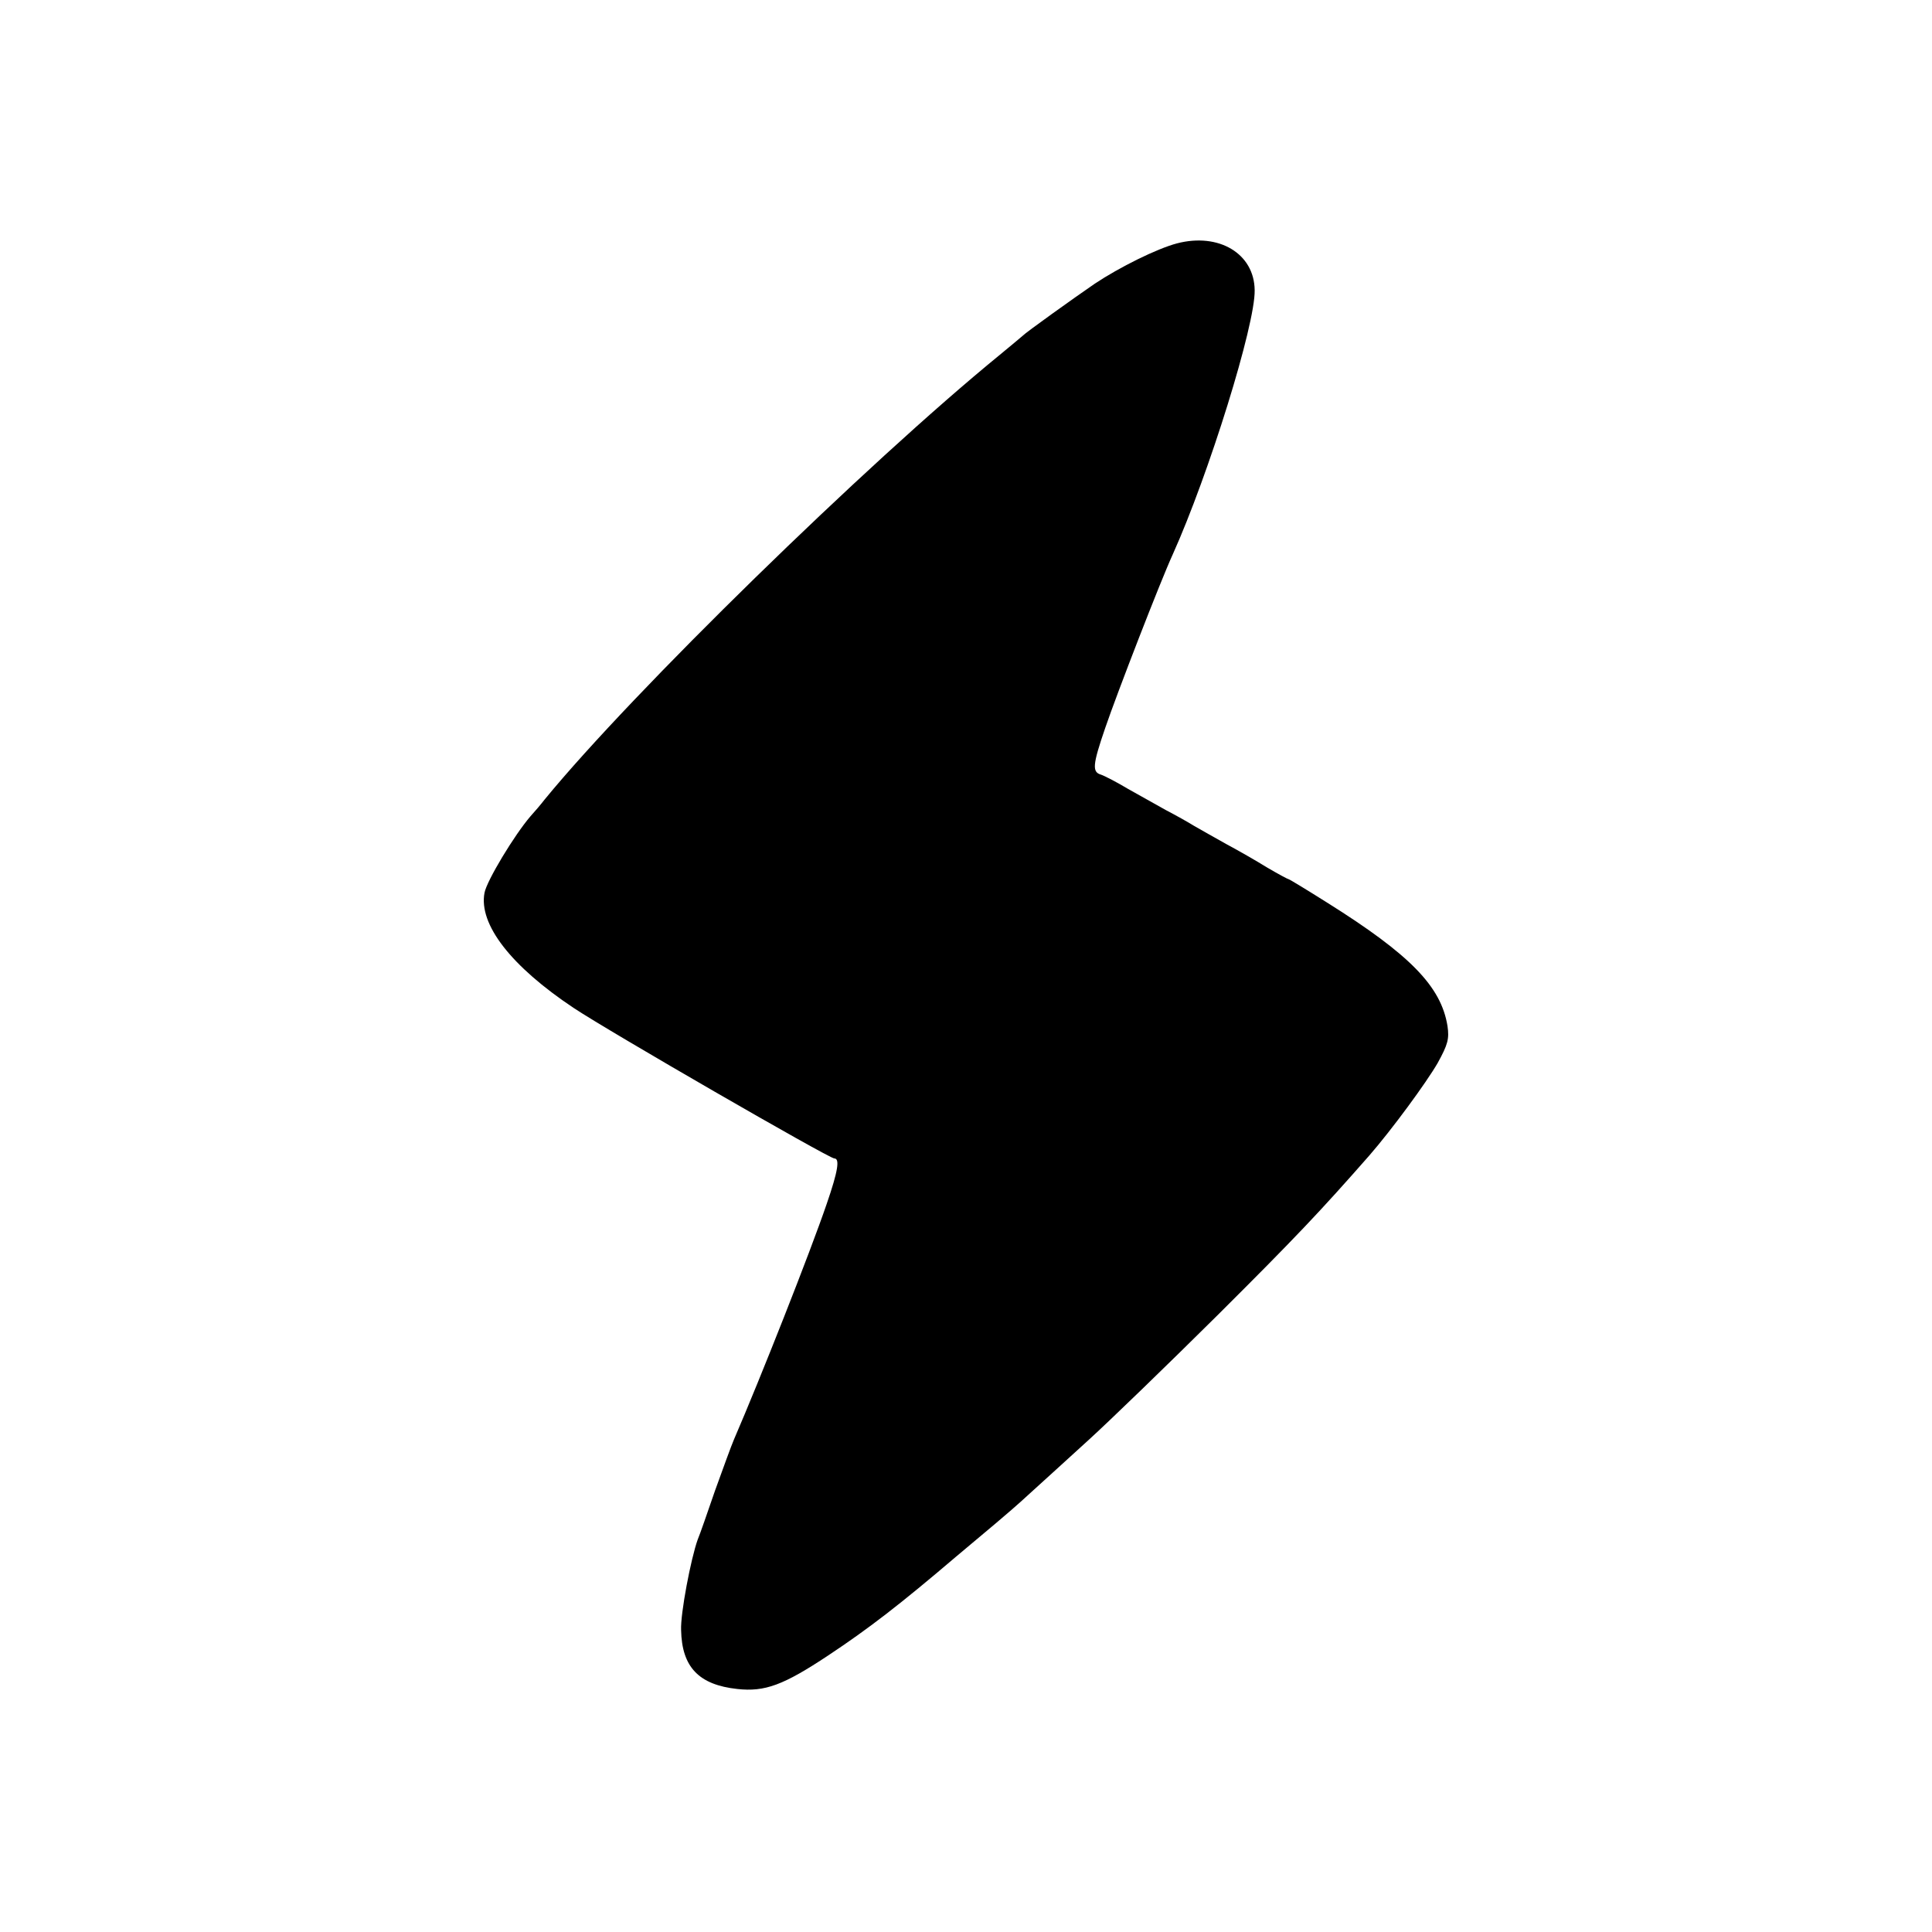
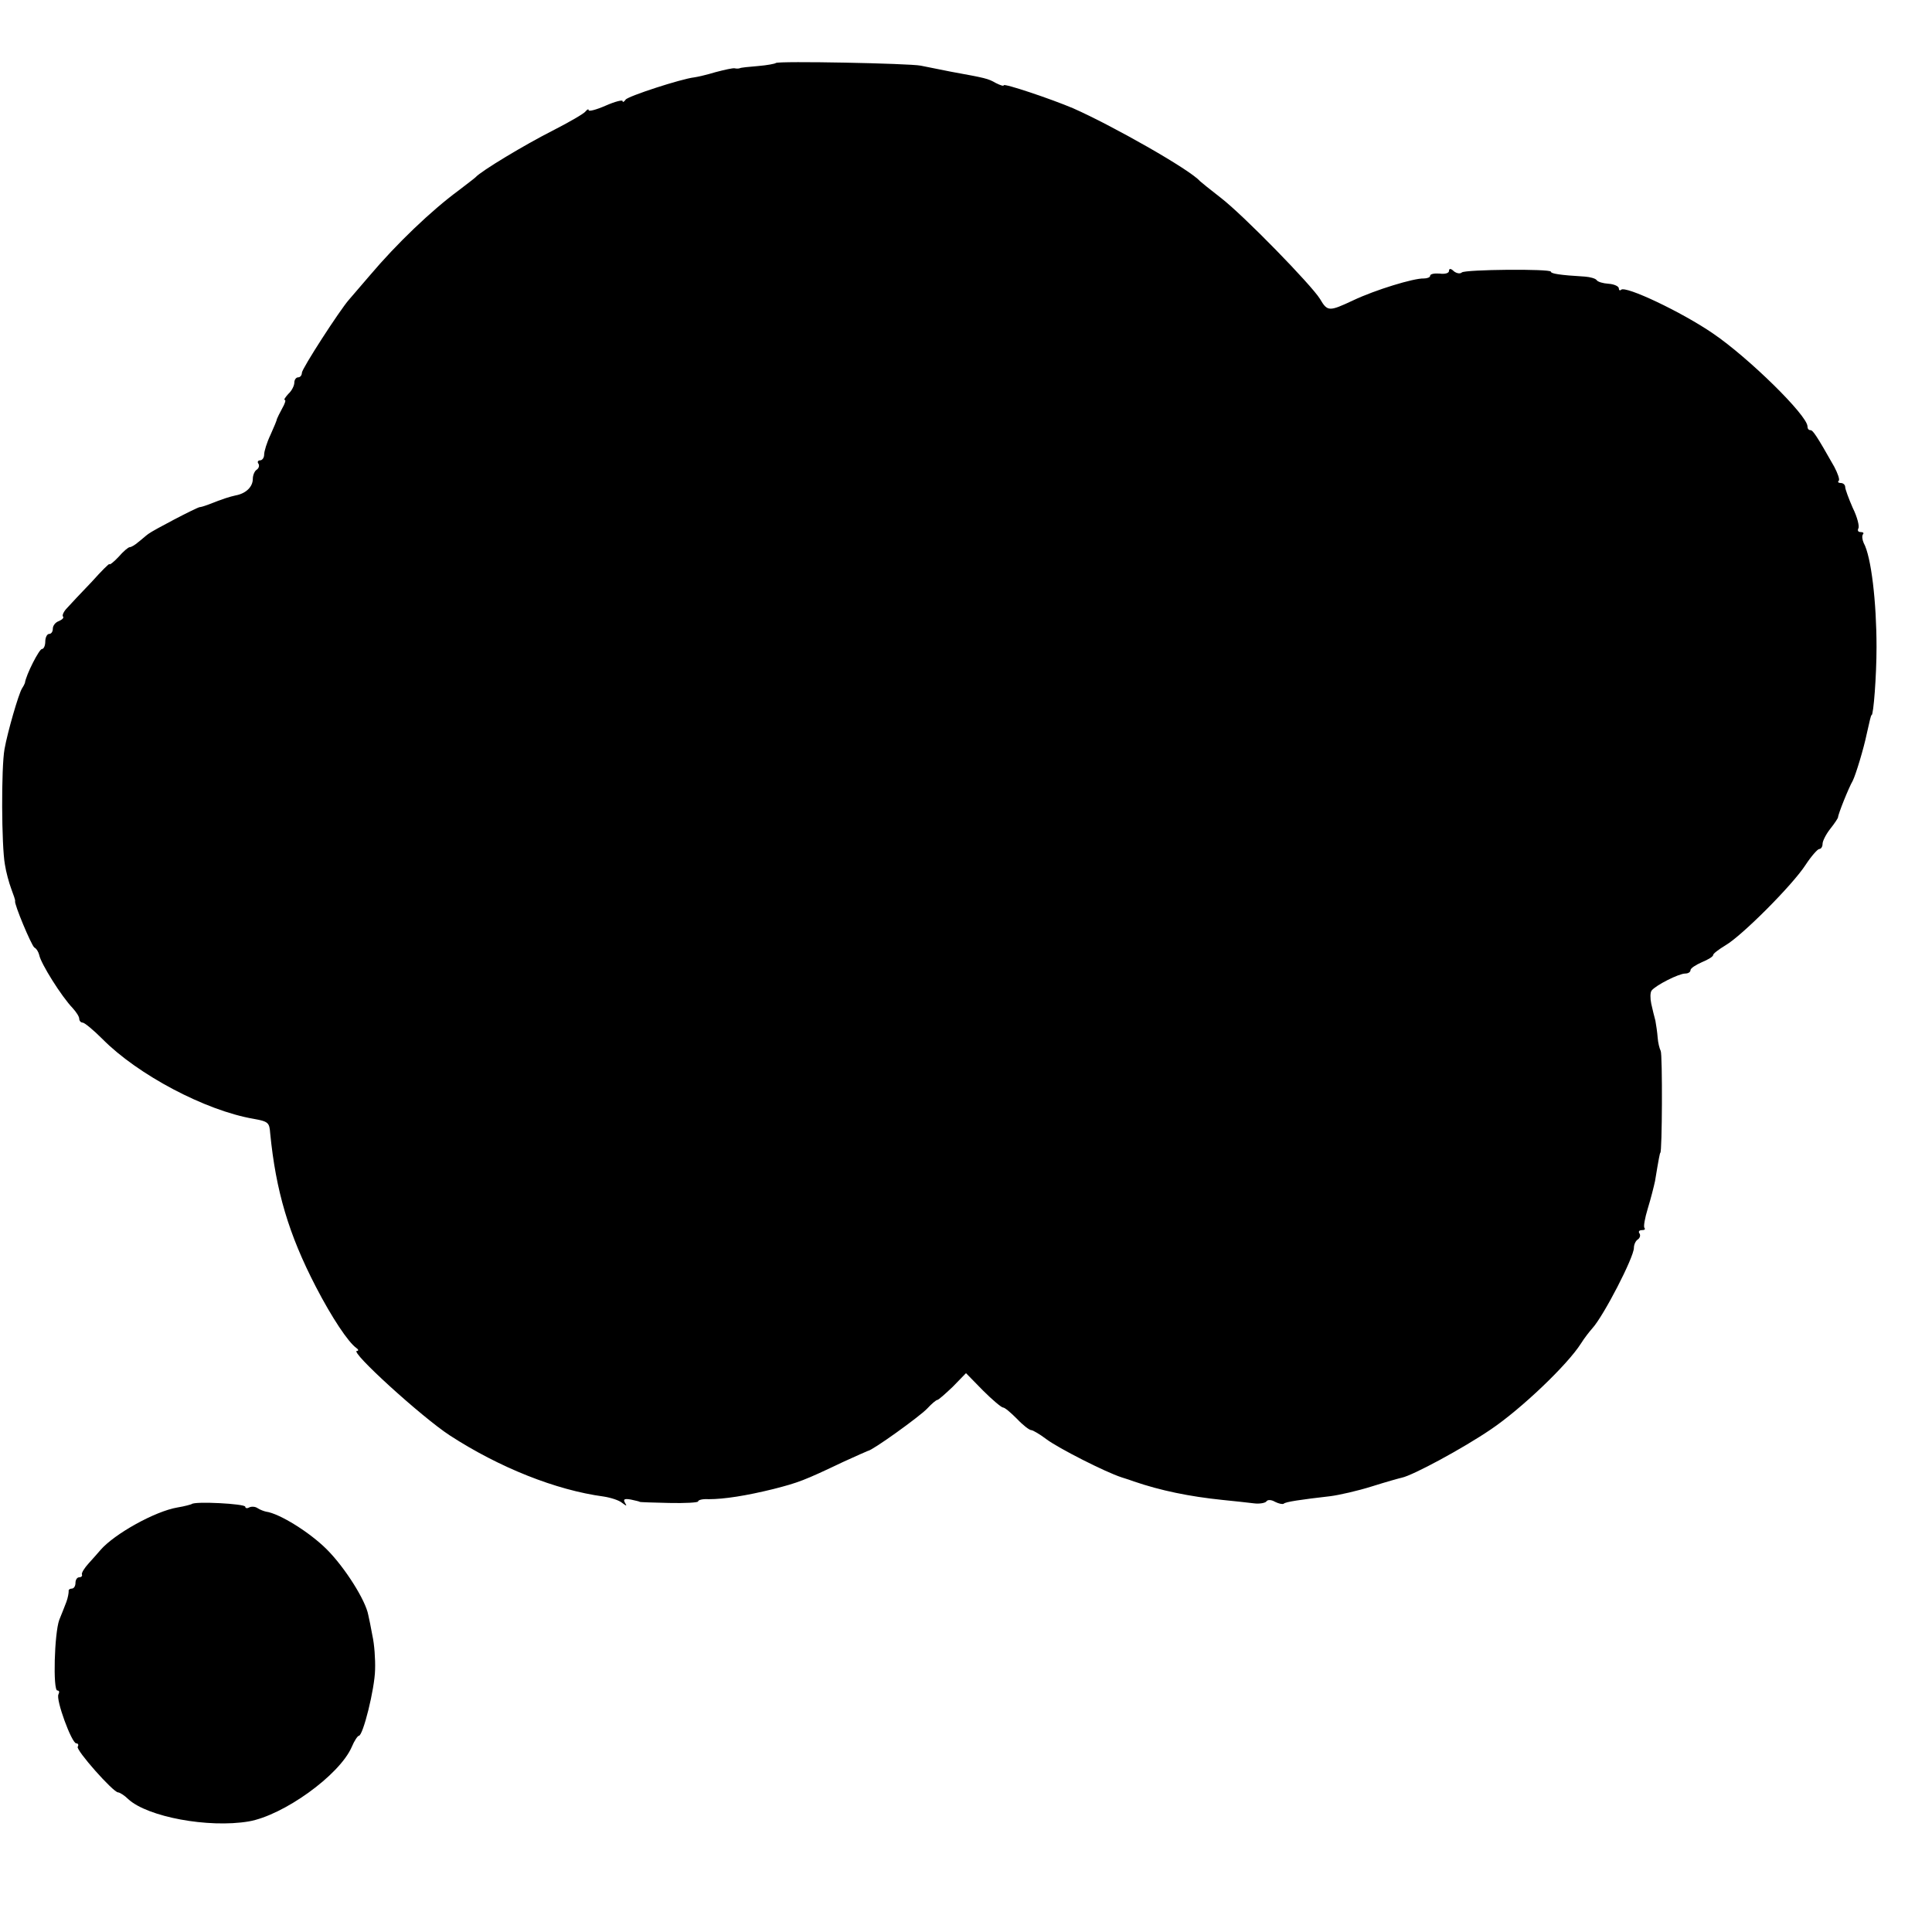
<svg xmlns="http://www.w3.org/2000/svg" version="1.0" width="512pt" height="512pt" viewBox="0 0 512 512" preserveAspectRatio="xMidYMid meet">
  <g transform="translate(0,512) scale(0.1,-0.1)" fill="#000000" stroke="none">
-     <path d="M3119 4475 c-53 -14 -152 -63 -218 -107 -54 -37 -184 -130 -191 -138 -3 -3 -30 -25 -60 -50 -355 -290 -974 -895 -1206 -1178 -10 -13 -27 -33 -38 -45 -43 -50 -116 -171 -122 -203 -16 -84 71 -195 236 -305 93 -62 677 -399 691 -399 15 0 10 -33 -20 -120 -44 -129 -176 -463 -246 -625 -7 -16 -29 -77 -50 -135 -20 -58 -40 -116 -46 -130 -18 -50 -46 -196 -44 -240 2 -98 47 -145 149 -156 73 -8 122 10 241 89 107 71 190 135 339 262 39 33 87 73 106 89 19 16 60 51 90 79 30 27 100 91 155 141 55 50 208 198 340 329 208 207 275 278 404 425 60 69 151 193 181 245 27 49 31 64 26 98 -17 105 -99 189 -319 327 -54 34 -100 62 -102 62 -2 0 -28 14 -57 31 -29 18 -78 46 -108 62 -30 17 -68 38 -85 48 -16 10 -50 29 -75 42 -25 14 -70 39 -100 56 -30 18 -63 35 -72 38 -24 7 -23 25 11 124 31 91 146 388 179 460 95 211 219 609 217 700 -1 97 -95 153 -206 124z" />
+     <path d="M2056 4953 c-2 -2 -23 -6 -47 -8 -24 -2 -46 -4 -49 -6 -3 -1 -9 -1 -13 0 -5 1 -27 -4 -50 -10 -23 -7 -49 -13 -57 -14 -35 -4 -176 -50 -182 -59 -4 -6 -8 -8 -8 -4 0 4 -20 -1 -45 -12 -25 -11 -45 -16 -45 -12 0 4 -4 2 -8 -3 -4 -6 -44 -29 -89 -52 -71 -36 -188 -106 -203 -123 -3 -3 -23 -18 -45 -35 -72 -53 -164 -141 -235 -225 -25 -29 -50 -58 -55 -64 -24 -27 -125 -183 -125 -194 0 -6 -4 -12 -10 -12 -5 0 -10 -6 -10 -14 0 -8 -7 -22 -16 -30 -8 -9 -13 -16 -9 -16 3 0 0 -10 -7 -22 -7 -13 -13 -25 -14 -28 0 -3 -8 -22 -17 -42 -10 -21 -17 -44 -17 -53 0 -8 -5 -15 -11 -15 -5 0 -8 -4 -4 -9 3 -5 1 -12 -5 -16 -5 -3 -10 -14 -10 -24 0 -21 -18 -39 -46 -44 -17 -4 -28 -7 -74 -25 -8 -3 -18 -6 -21 -6 -10 -2 -123 -61 -136 -71 -7 -5 -19 -16 -27 -22 -8 -7 -18 -13 -22 -13 -4 0 -17 -11 -30 -26 -13 -14 -24 -22 -24 -19 0 3 -21 -18 -47 -47 -27 -28 -56 -59 -65 -69 -9 -9 -14 -20 -11 -23 3 -3 -2 -8 -11 -12 -9 -3 -16 -12 -16 -20 0 -8 -4 -14 -10 -14 -5 0 -10 -9 -10 -20 0 -11 -4 -20 -9 -20 -7 0 -42 -68 -45 -90 -1 -3 -4 -9 -8 -15 -9 -15 -38 -115 -46 -160 -9 -50 -8 -257 1 -306 3 -20 11 -49 17 -65 6 -16 11 -30 10 -32 -3 -7 43 -117 51 -123 6 -3 11 -12 13 -20 4 -22 59 -110 89 -141 9 -10 17 -22 17 -28 0 -5 4 -10 9 -10 5 0 29 -20 53 -44 93 -94 272 -189 400 -211 39 -7 42 -10 44 -38 15 -153 49 -268 121 -407 43 -83 86 -147 107 -162 6 -4 7 -8 2 -8 -21 0 171 -175 246 -224 131 -85 281 -145 408 -162 19 -3 41 -10 49 -17 12 -9 13 -9 7 1 -5 9 -1 11 16 8 13 -3 23 -5 23 -6 0 -1 35 -2 78 -3 42 -1 77 1 77 4 0 4 12 7 28 6 41 0 99 9 172 27 66 17 80 22 185 72 33 15 62 28 65 29 12 1 137 91 157 112 12 13 24 23 27 23 3 0 21 16 41 35 l35 36 45 -46 c25 -25 49 -45 53 -45 5 0 21 -14 37 -30 16 -17 33 -30 38 -30 4 0 23 -11 40 -24 32 -24 156 -87 199 -101 13 -4 28 -9 33 -11 70 -24 147 -40 235 -49 30 -3 67 -7 83 -9 15 -2 30 1 33 5 3 5 13 5 23 -1 10 -5 20 -7 23 -5 4 5 46 11 124 20 23 3 72 14 110 26 38 12 74 22 79 23 29 6 161 77 236 128 80 54 203 171 239 228 8 13 22 31 30 40 30 33 110 188 110 213 0 9 5 19 10 22 6 4 8 11 5 16 -4 5 -1 9 6 9 7 0 10 2 7 6 -3 3 1 26 9 52 8 26 16 58 19 72 10 61 13 75 14 75 5 0 6 261 1 270 -3 6 -7 21 -8 35 -1 14 -4 34 -6 45 -3 11 -8 31 -11 45 -3 14 -3 30 1 35 11 14 72 45 89 45 8 0 14 4 14 9 0 5 14 14 30 21 17 7 30 15 30 19 0 4 15 15 33 26 43 25 177 159 212 213 15 23 32 42 36 42 5 0 9 6 9 14 0 7 9 25 20 39 12 15 21 29 21 31 0 8 28 78 39 97 8 16 29 85 37 124 8 35 11 50 13 50 5 0 13 104 13 180 0 119 -14 240 -34 276 -4 9 -5 19 -2 23 3 3 1 6 -6 6 -7 0 -9 4 -6 10 3 5 -3 30 -15 54 -11 25 -20 50 -20 55 0 6 -5 11 -12 11 -6 0 -9 3 -5 6 3 3 -3 20 -12 37 -48 85 -57 97 -63 97 -5 0 -8 4 -8 10 0 29 -156 182 -250 246 -83 57 -233 128 -244 116 -3 -3 -6 -1 -6 4 0 5 -12 11 -27 12 -15 1 -29 5 -32 10 -3 4 -17 8 -31 9 -68 4 -90 8 -90 13 0 8 -227 6 -236 -2 -4 -4 -13 -3 -21 3 -8 8 -13 8 -13 1 0 -6 -11 -9 -25 -7 -14 1 -25 -1 -25 -6 0 -4 -8 -7 -17 -7 -26 1 -128 -30 -187 -58 -64 -30 -68 -30 -88 4 -23 37 -202 221 -263 268 -27 21 -52 41 -55 44 -27 31 -234 148 -336 193 -59 25 -184 67 -184 61 0 -3 -9 0 -21 6 -21 12 -26 13 -119 30 -30 6 -66 13 -80 16 -29 6 -378 13 -384 7z" />
+     <path d="M508 1134 c-2 -1 -19 -6 -38 -9 -59 -10 -167 -70 -204 -113 -6 -7 -20 -23 -31 -35 -11 -12 -19 -25 -18 -29 2 -5 -2 -8 -7 -8 -6 0 -10 -7 -10 -15 0 -8 -4 -15 -10 -15 -5 0 -9 -3 -8 -7 0 -5 -2 -17 -6 -28 -4 -11 -13 -33 -19 -48 -13 -36 -17 -187 -5 -187 5 0 6 -4 3 -10 -8 -13 35 -130 47 -130 5 0 7 -4 4 -9 -6 -8 94 -121 107 -121 4 0 17 -8 27 -18 51 -47 212 -77 319 -59 92 16 240 122 273 197 7 17 16 30 19 30 11 0 42 124 43 175 1 28 -2 68 -7 90 -4 22 -9 47 -11 55 -7 39 -62 126 -110 174 -45 45 -125 95 -161 100 -5 1 -16 5 -22 9 -7 5 -17 5 -23 2 -5 -3 -10 -2 -10 2 0 8 -135 15 -142 7z" />
  </g>
</svg>
